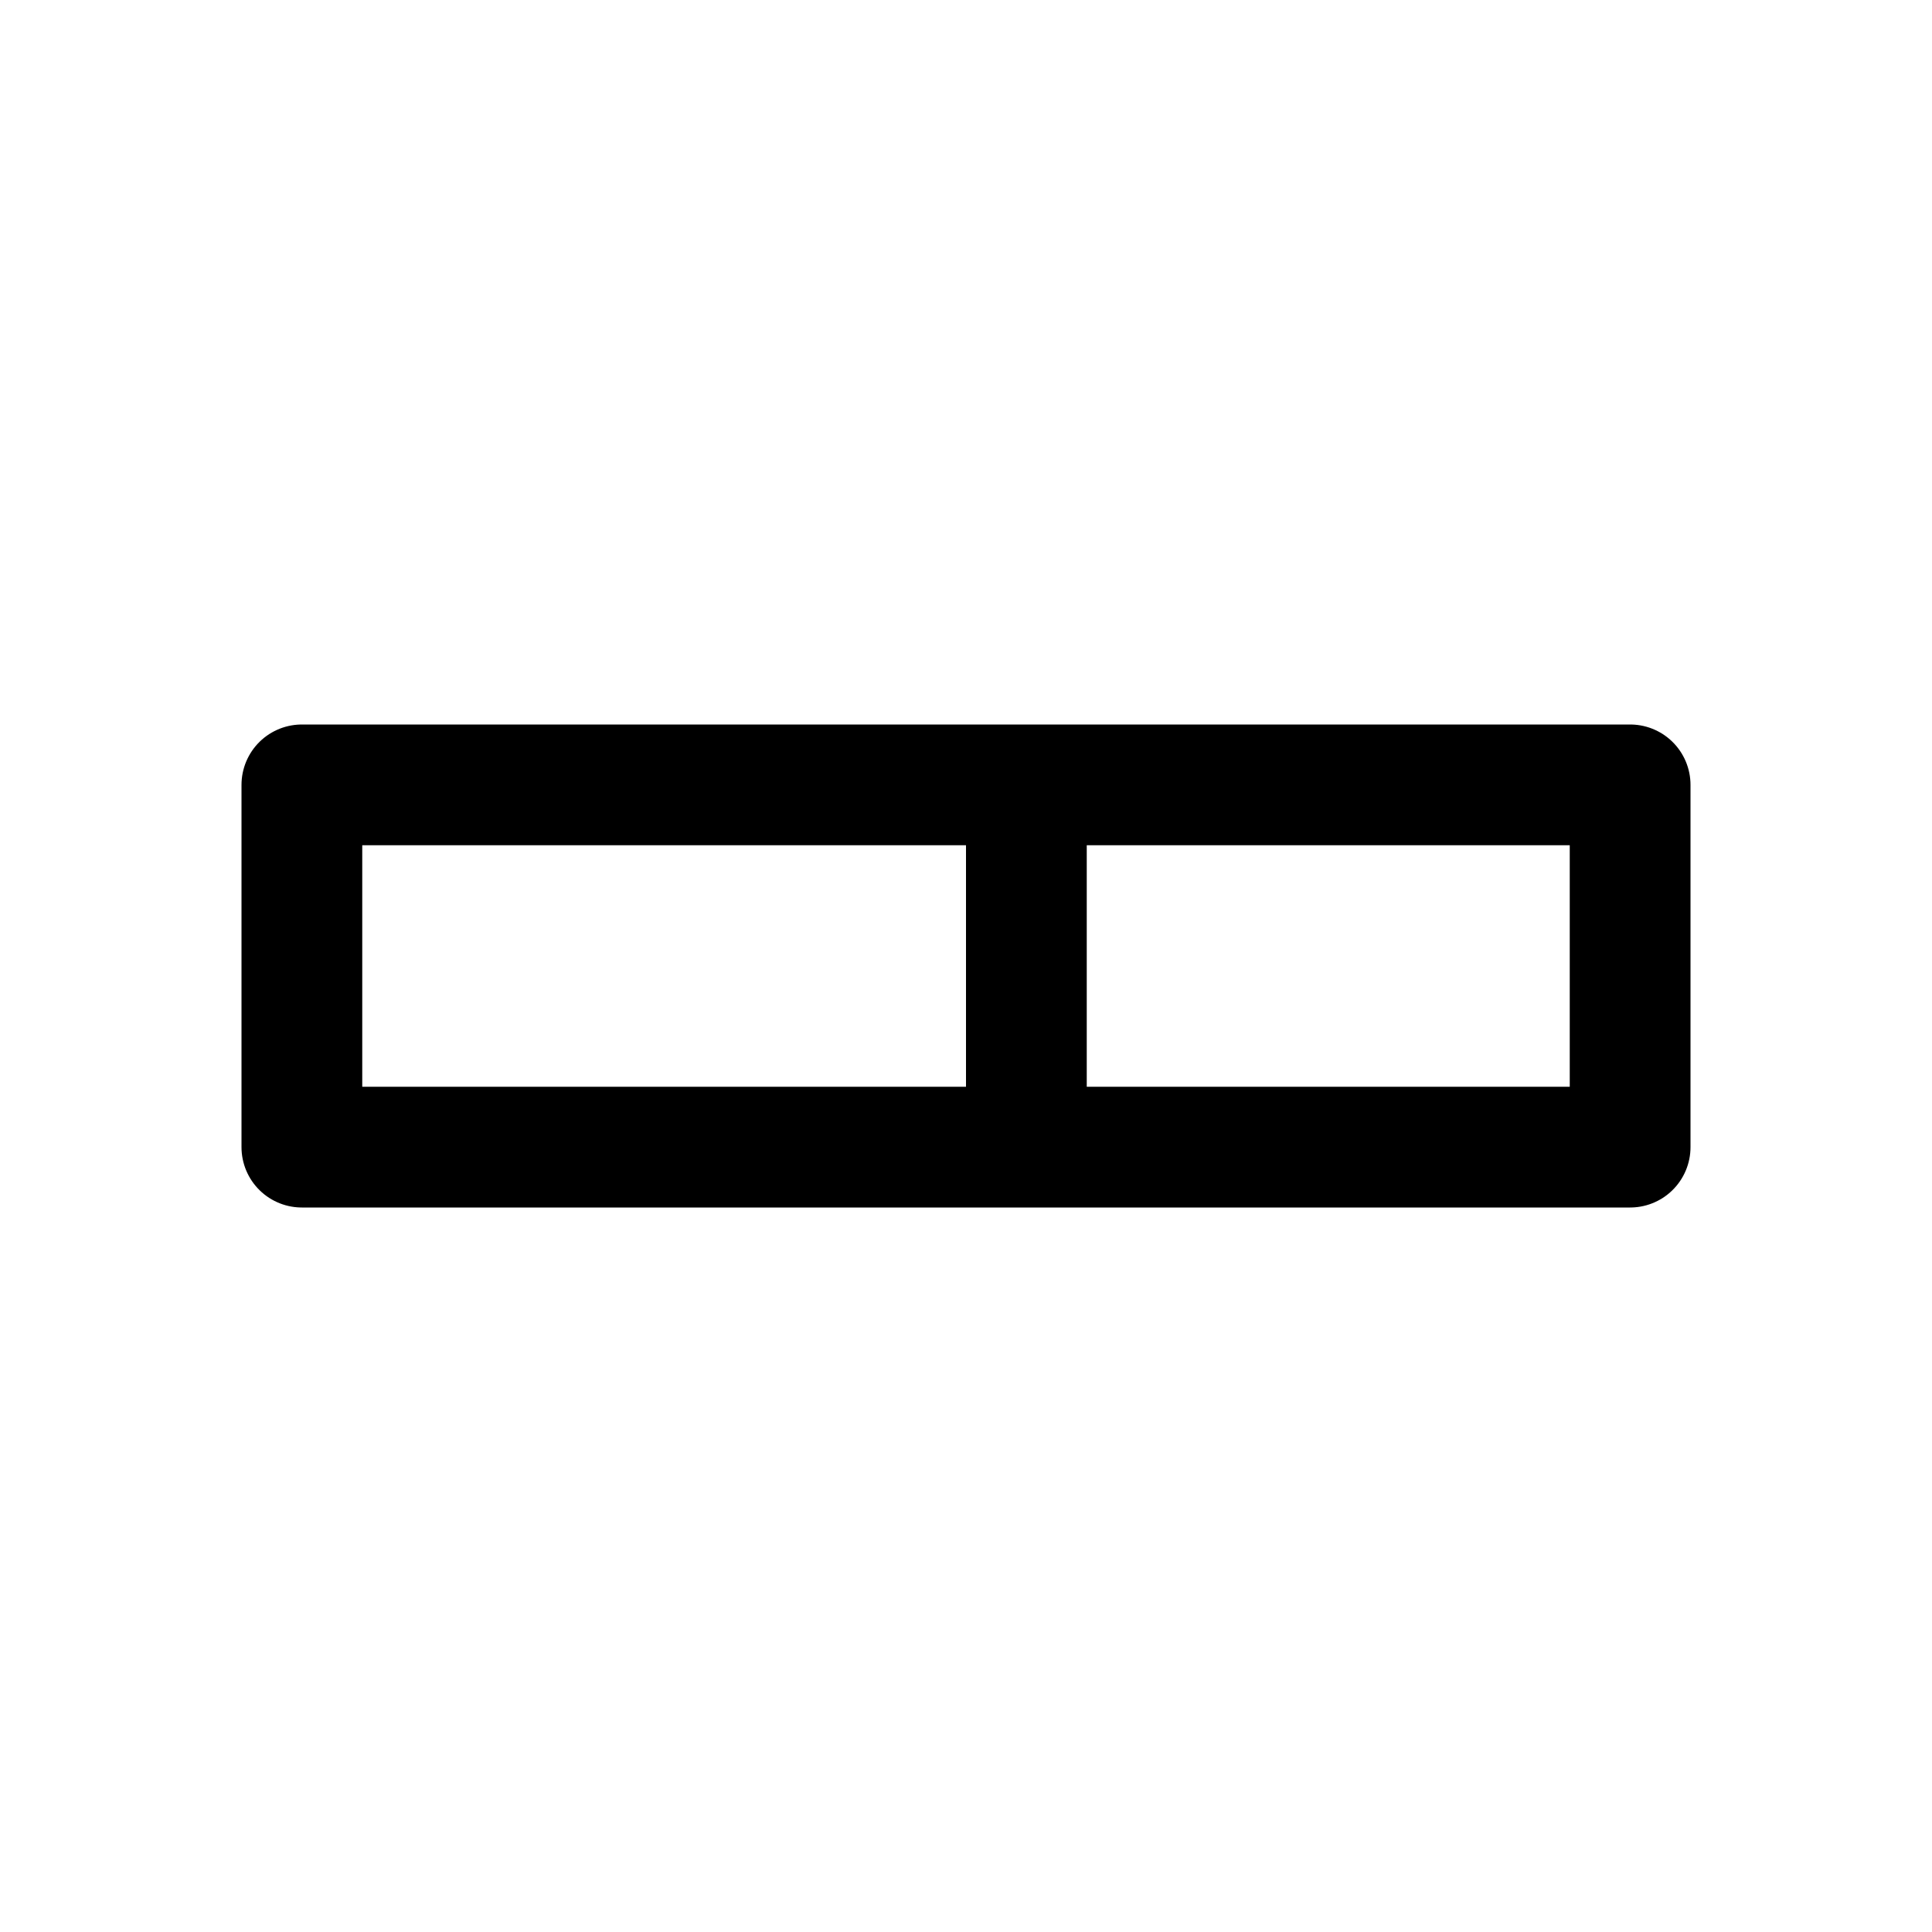
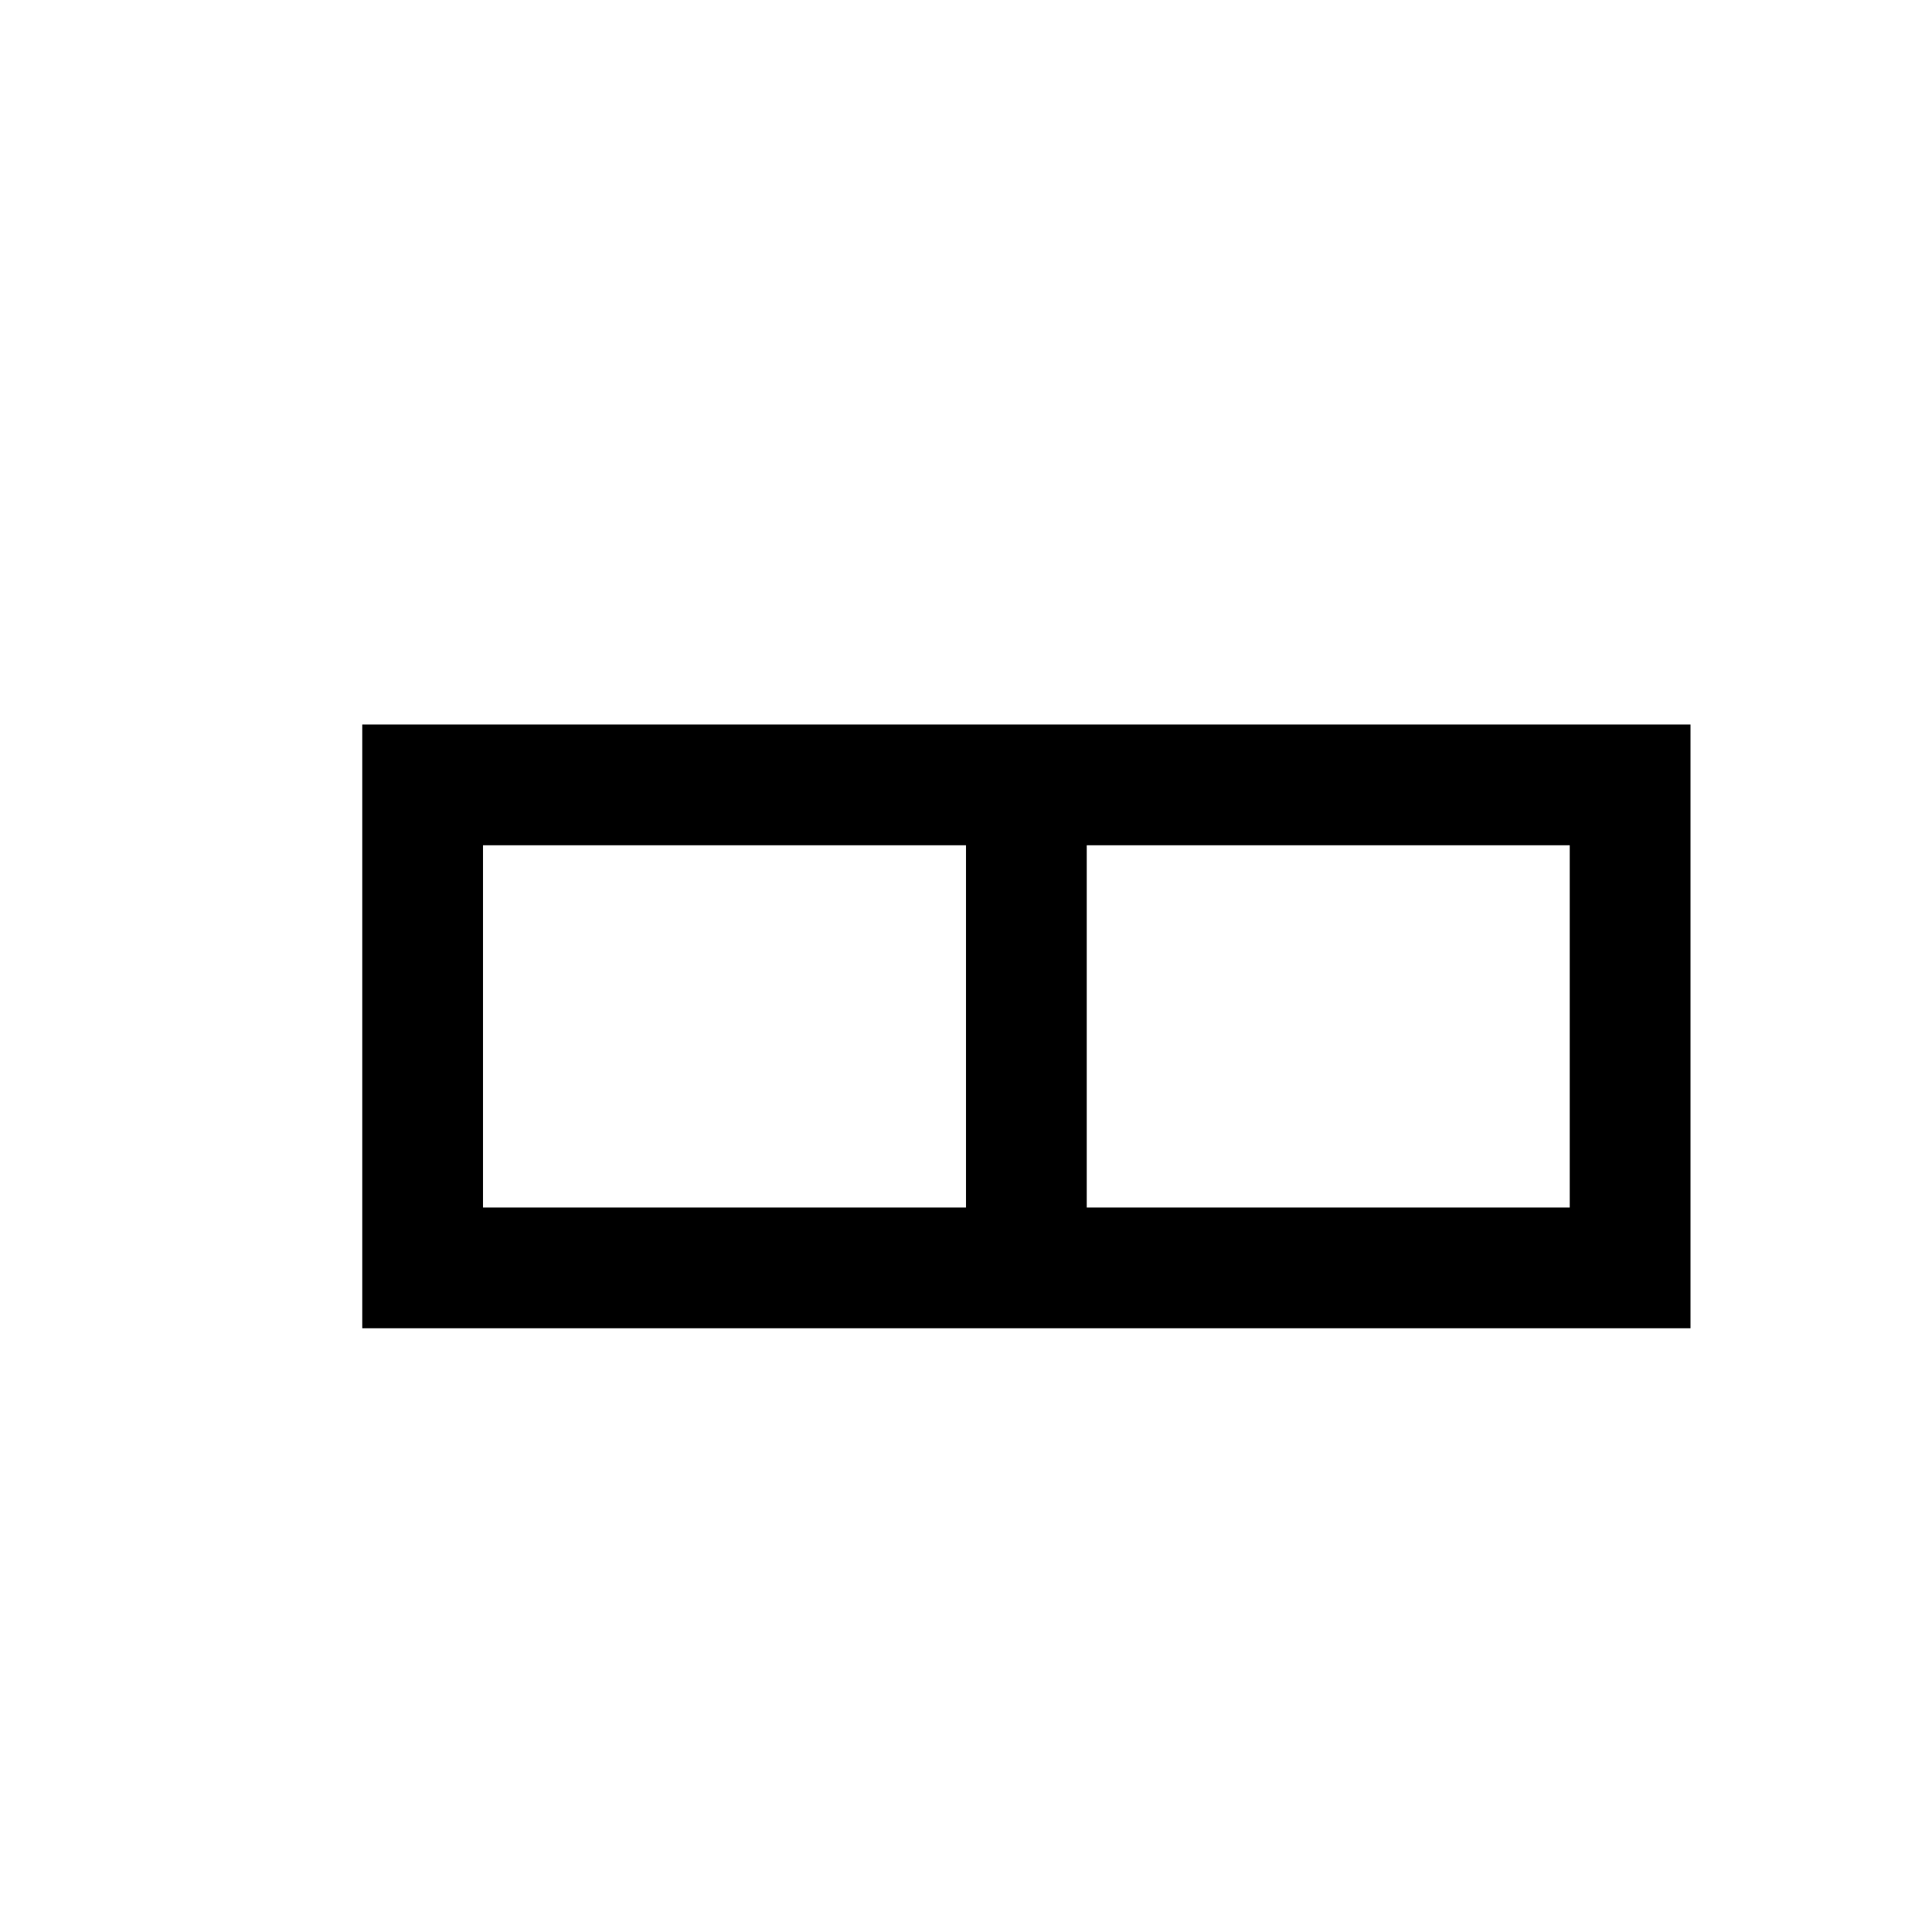
- <svg xmlns="http://www.w3.org/2000/svg" viewBox="0 0 16 16" fill="none" stroke="currentColor" stroke-width="1" stroke-linecap="round" stroke-linejoin="round">
-   <path d="M2.5 6.5H13.5V9.5H2.5ZM8.5 6.8V9.2" />
+ <svg xmlns="http://www.w3.org/2000/svg" viewBox="0 0 16 16" fill="none" stroke="currentColor" stroke-width="1" stroke-linecap="butt" stroke-linejoin="miter">
+   <path d="M3.5 6.5H13.5V10.5H3.5ZM8.5 7V10" />
</svg>
